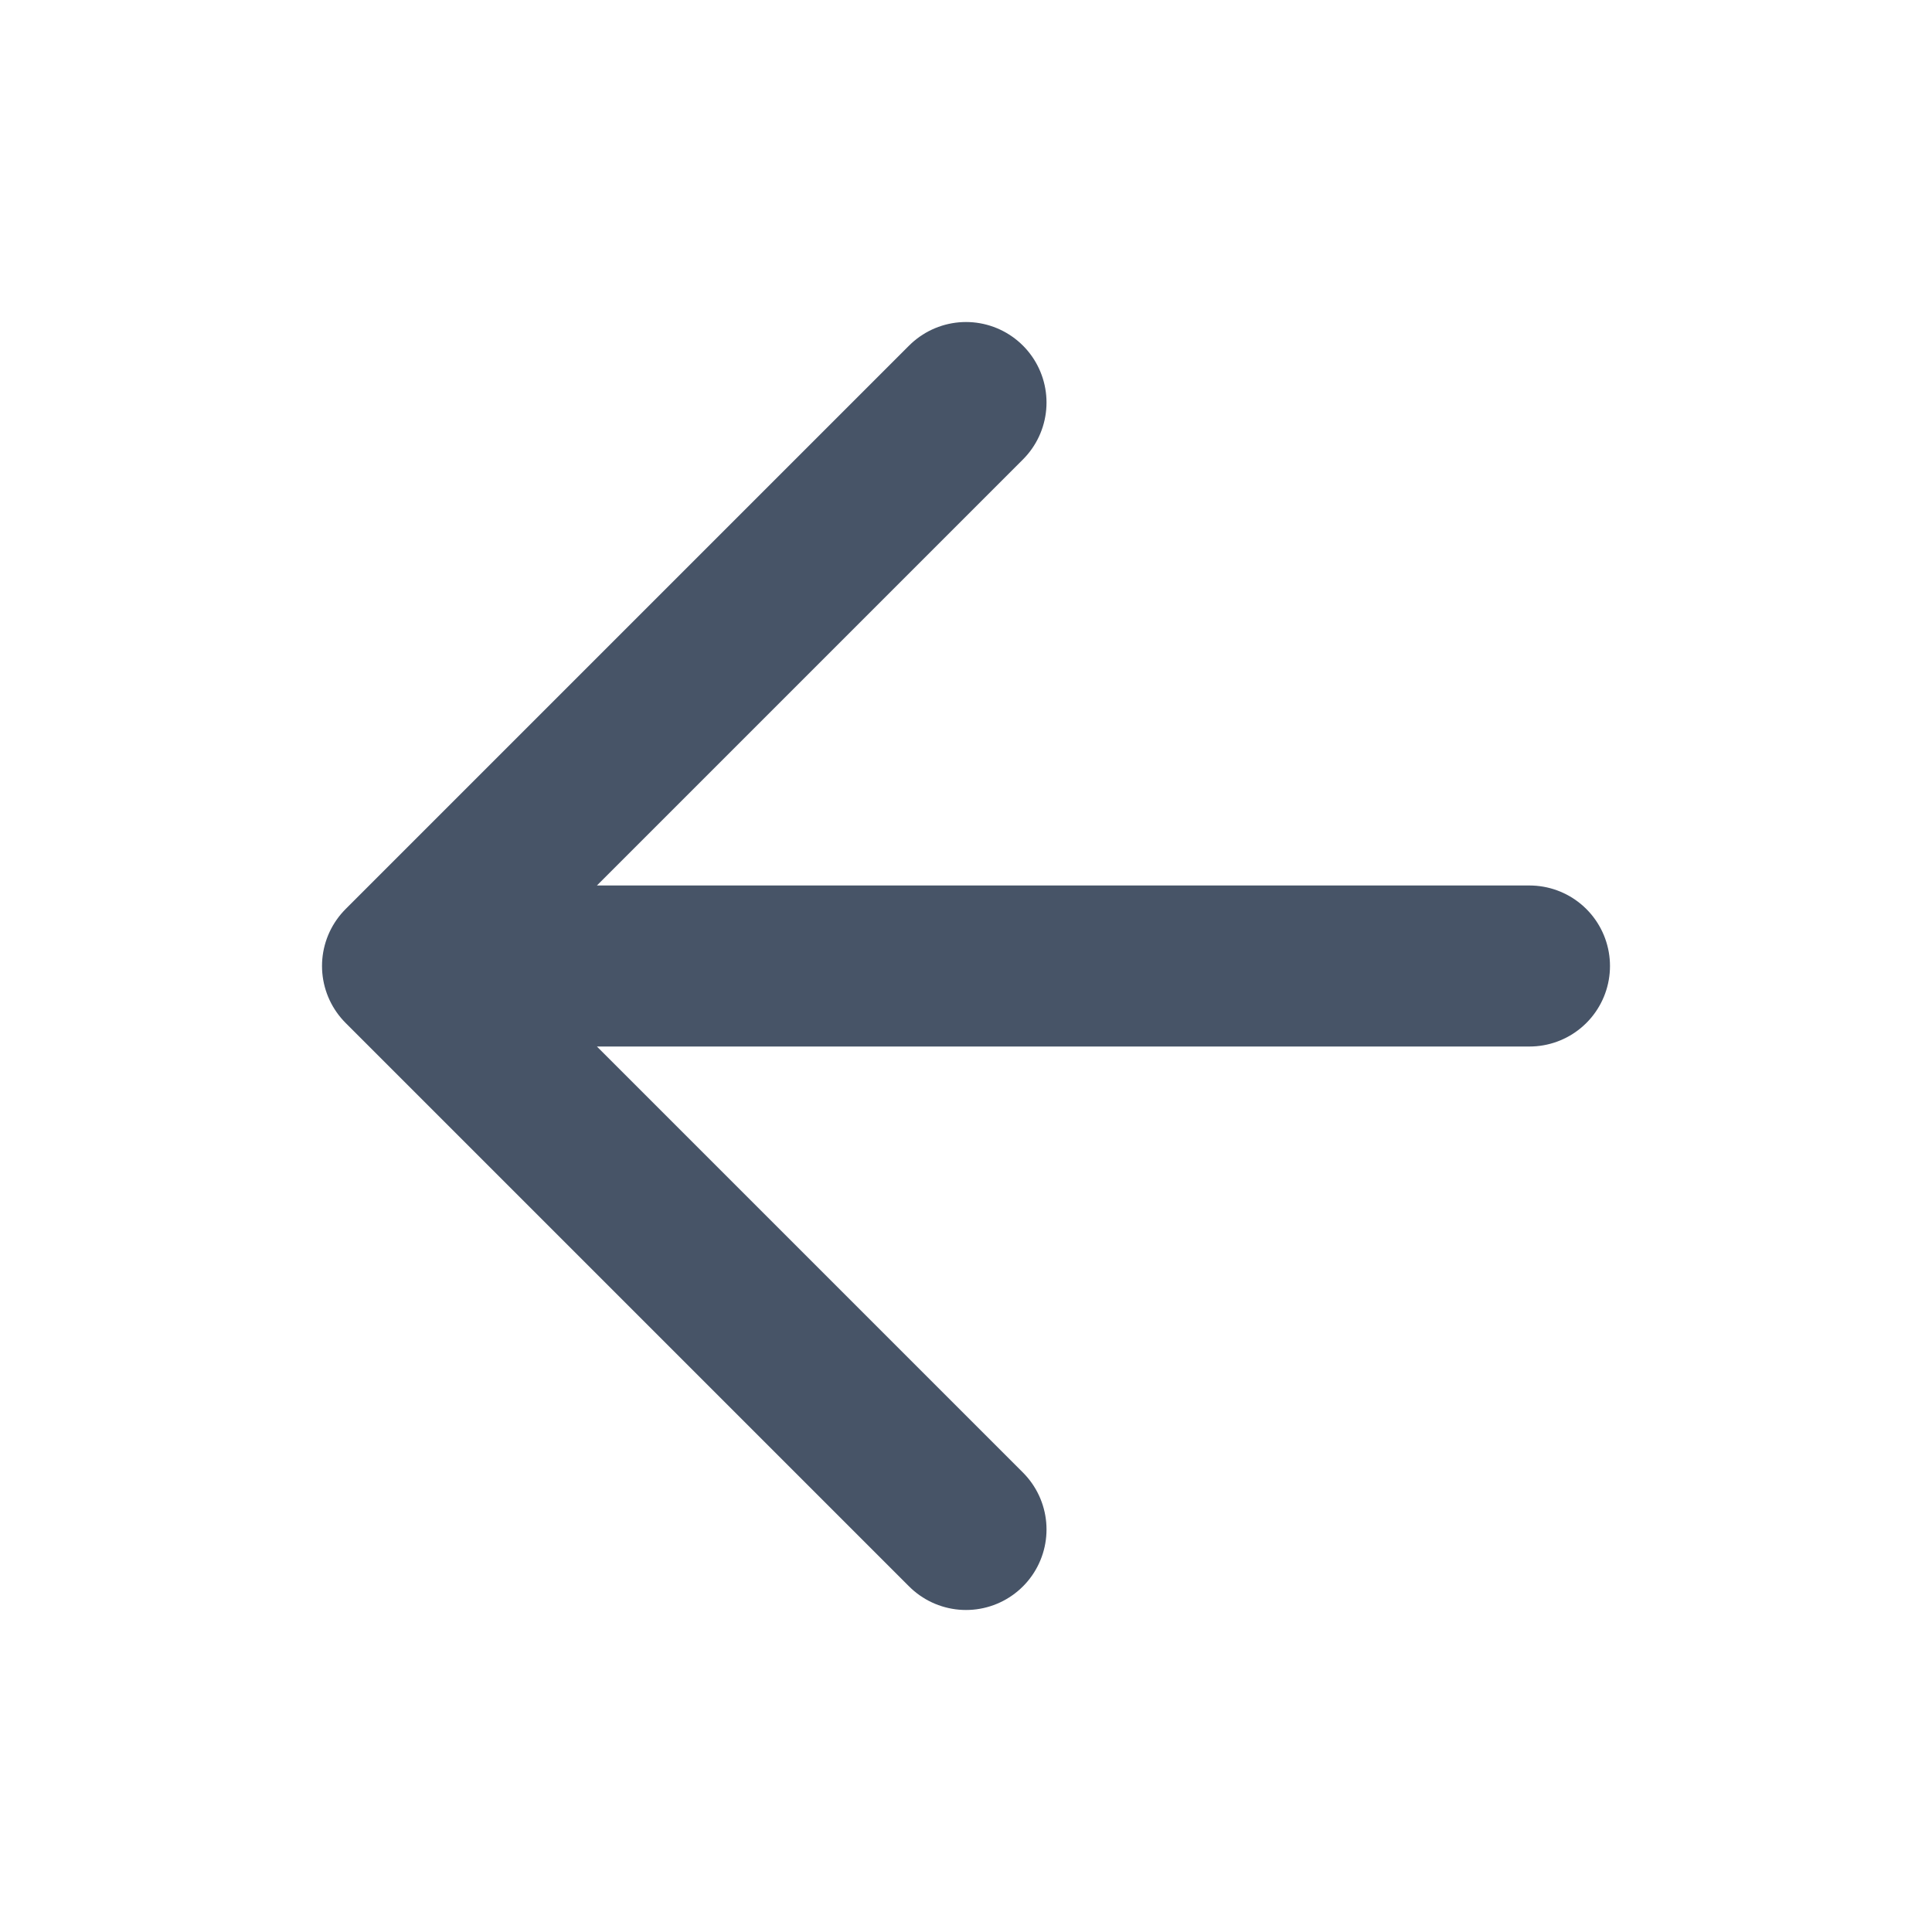
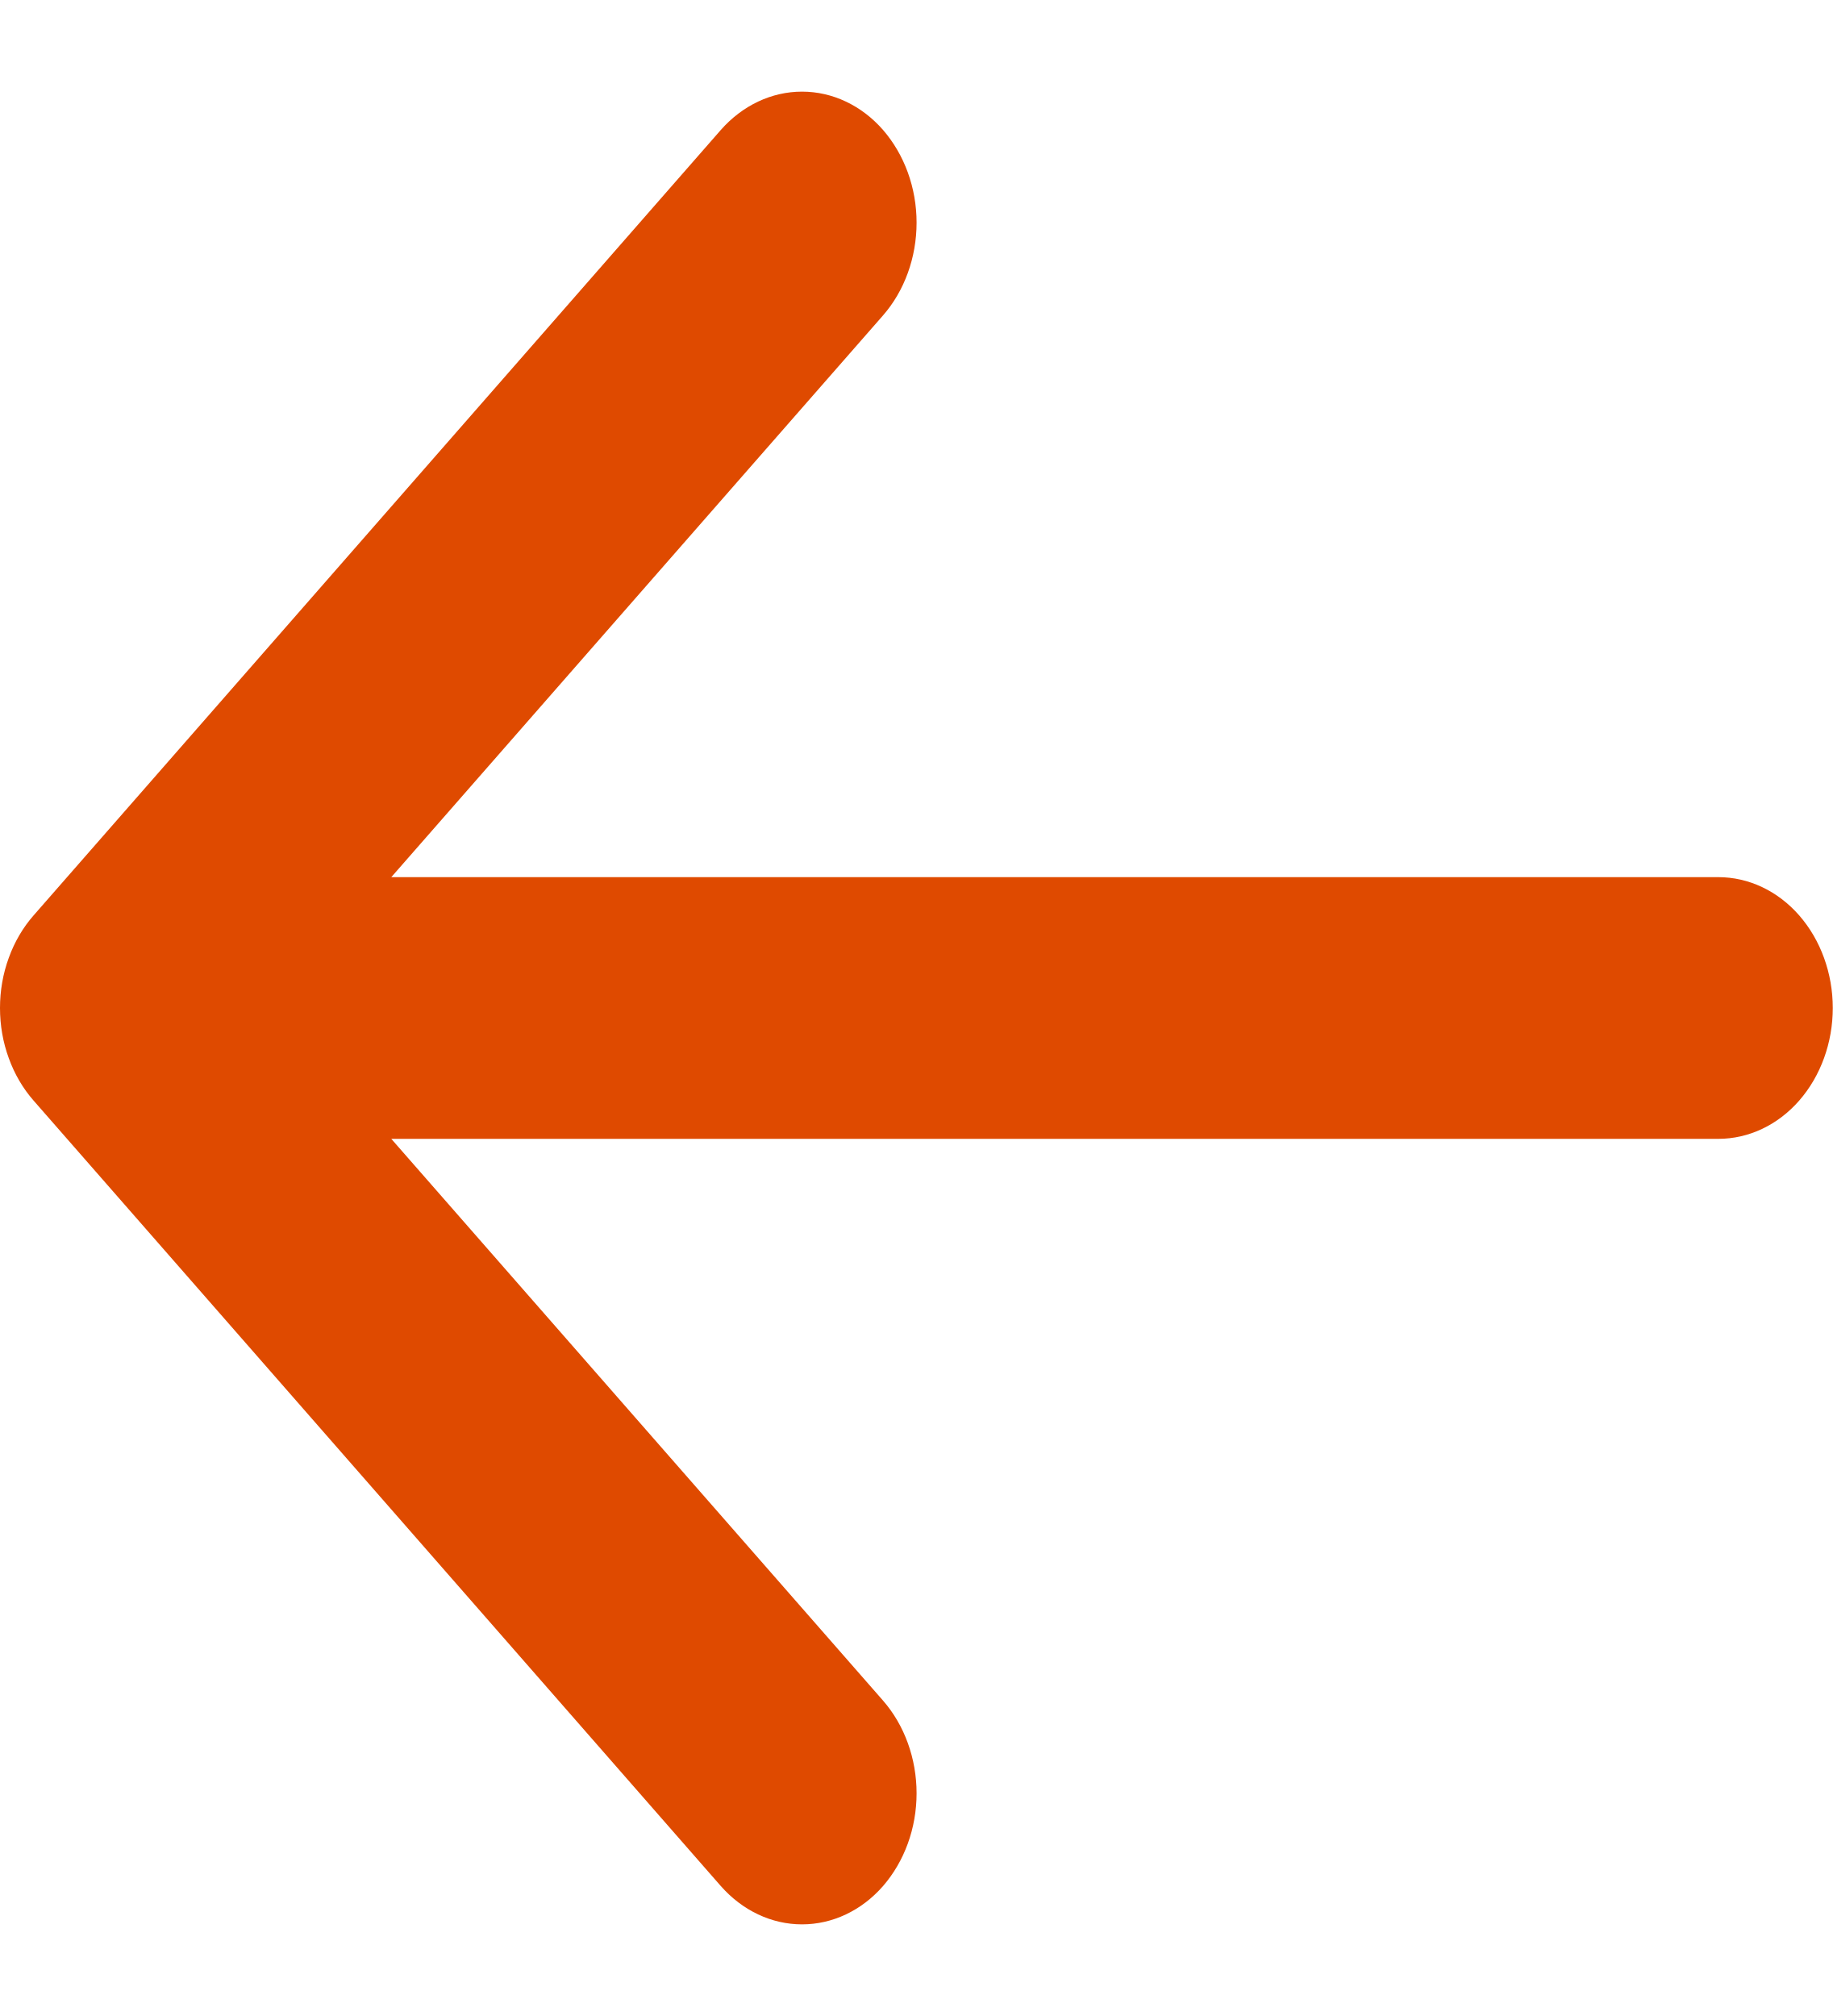
- <svg xmlns="http://www.w3.org/2000/svg" width="20" height="20" viewBox="0 0 20 20" fill="none">
-   <path d="M15.833 10H4.167M4.167 10L10 15.833M4.167 10L10 4.167" stroke="#475467" stroke-width="1.667" stroke-linecap="round" stroke-linejoin="round" />
+ <svg xmlns="http://www.w3.org/2000/svg" width="10" height="11" viewBox="0 0 10 11" fill="none">
+   <path fill-rule="evenodd" clip-rule="evenodd" d="M10 5.5C10 5.311 9.934 5.129 9.817 4.995C9.7 4.861 9.541 4.786 9.375 4.786H2.135L4.818 1.721C4.935 1.587 5.001 1.405 5.001 1.215C5.001 1.025 4.935 0.844 4.818 0.709C4.701 0.575 4.542 0.5 4.376 0.5C4.21 0.5 4.051 0.575 3.933 0.709L0.184 4.994C0.125 5.061 0.079 5.14 0.048 5.226C0.016 5.313 0 5.406 0 5.5C0 5.594 0.016 5.687 0.048 5.774C0.079 5.86 0.125 5.939 0.184 6.006L3.933 10.291C4.051 10.425 4.21 10.5 4.376 10.5C4.542 10.5 4.701 10.425 4.818 10.291C4.935 10.156 5.001 9.975 5.001 9.785C5.001 9.595 4.935 9.413 4.818 9.279L2.135 6.214H9.375C9.541 6.214 9.7 6.139 9.817 6.005C9.934 5.871 10 5.689 10 5.5Z" fill="#DF4A00" />
</svg>
